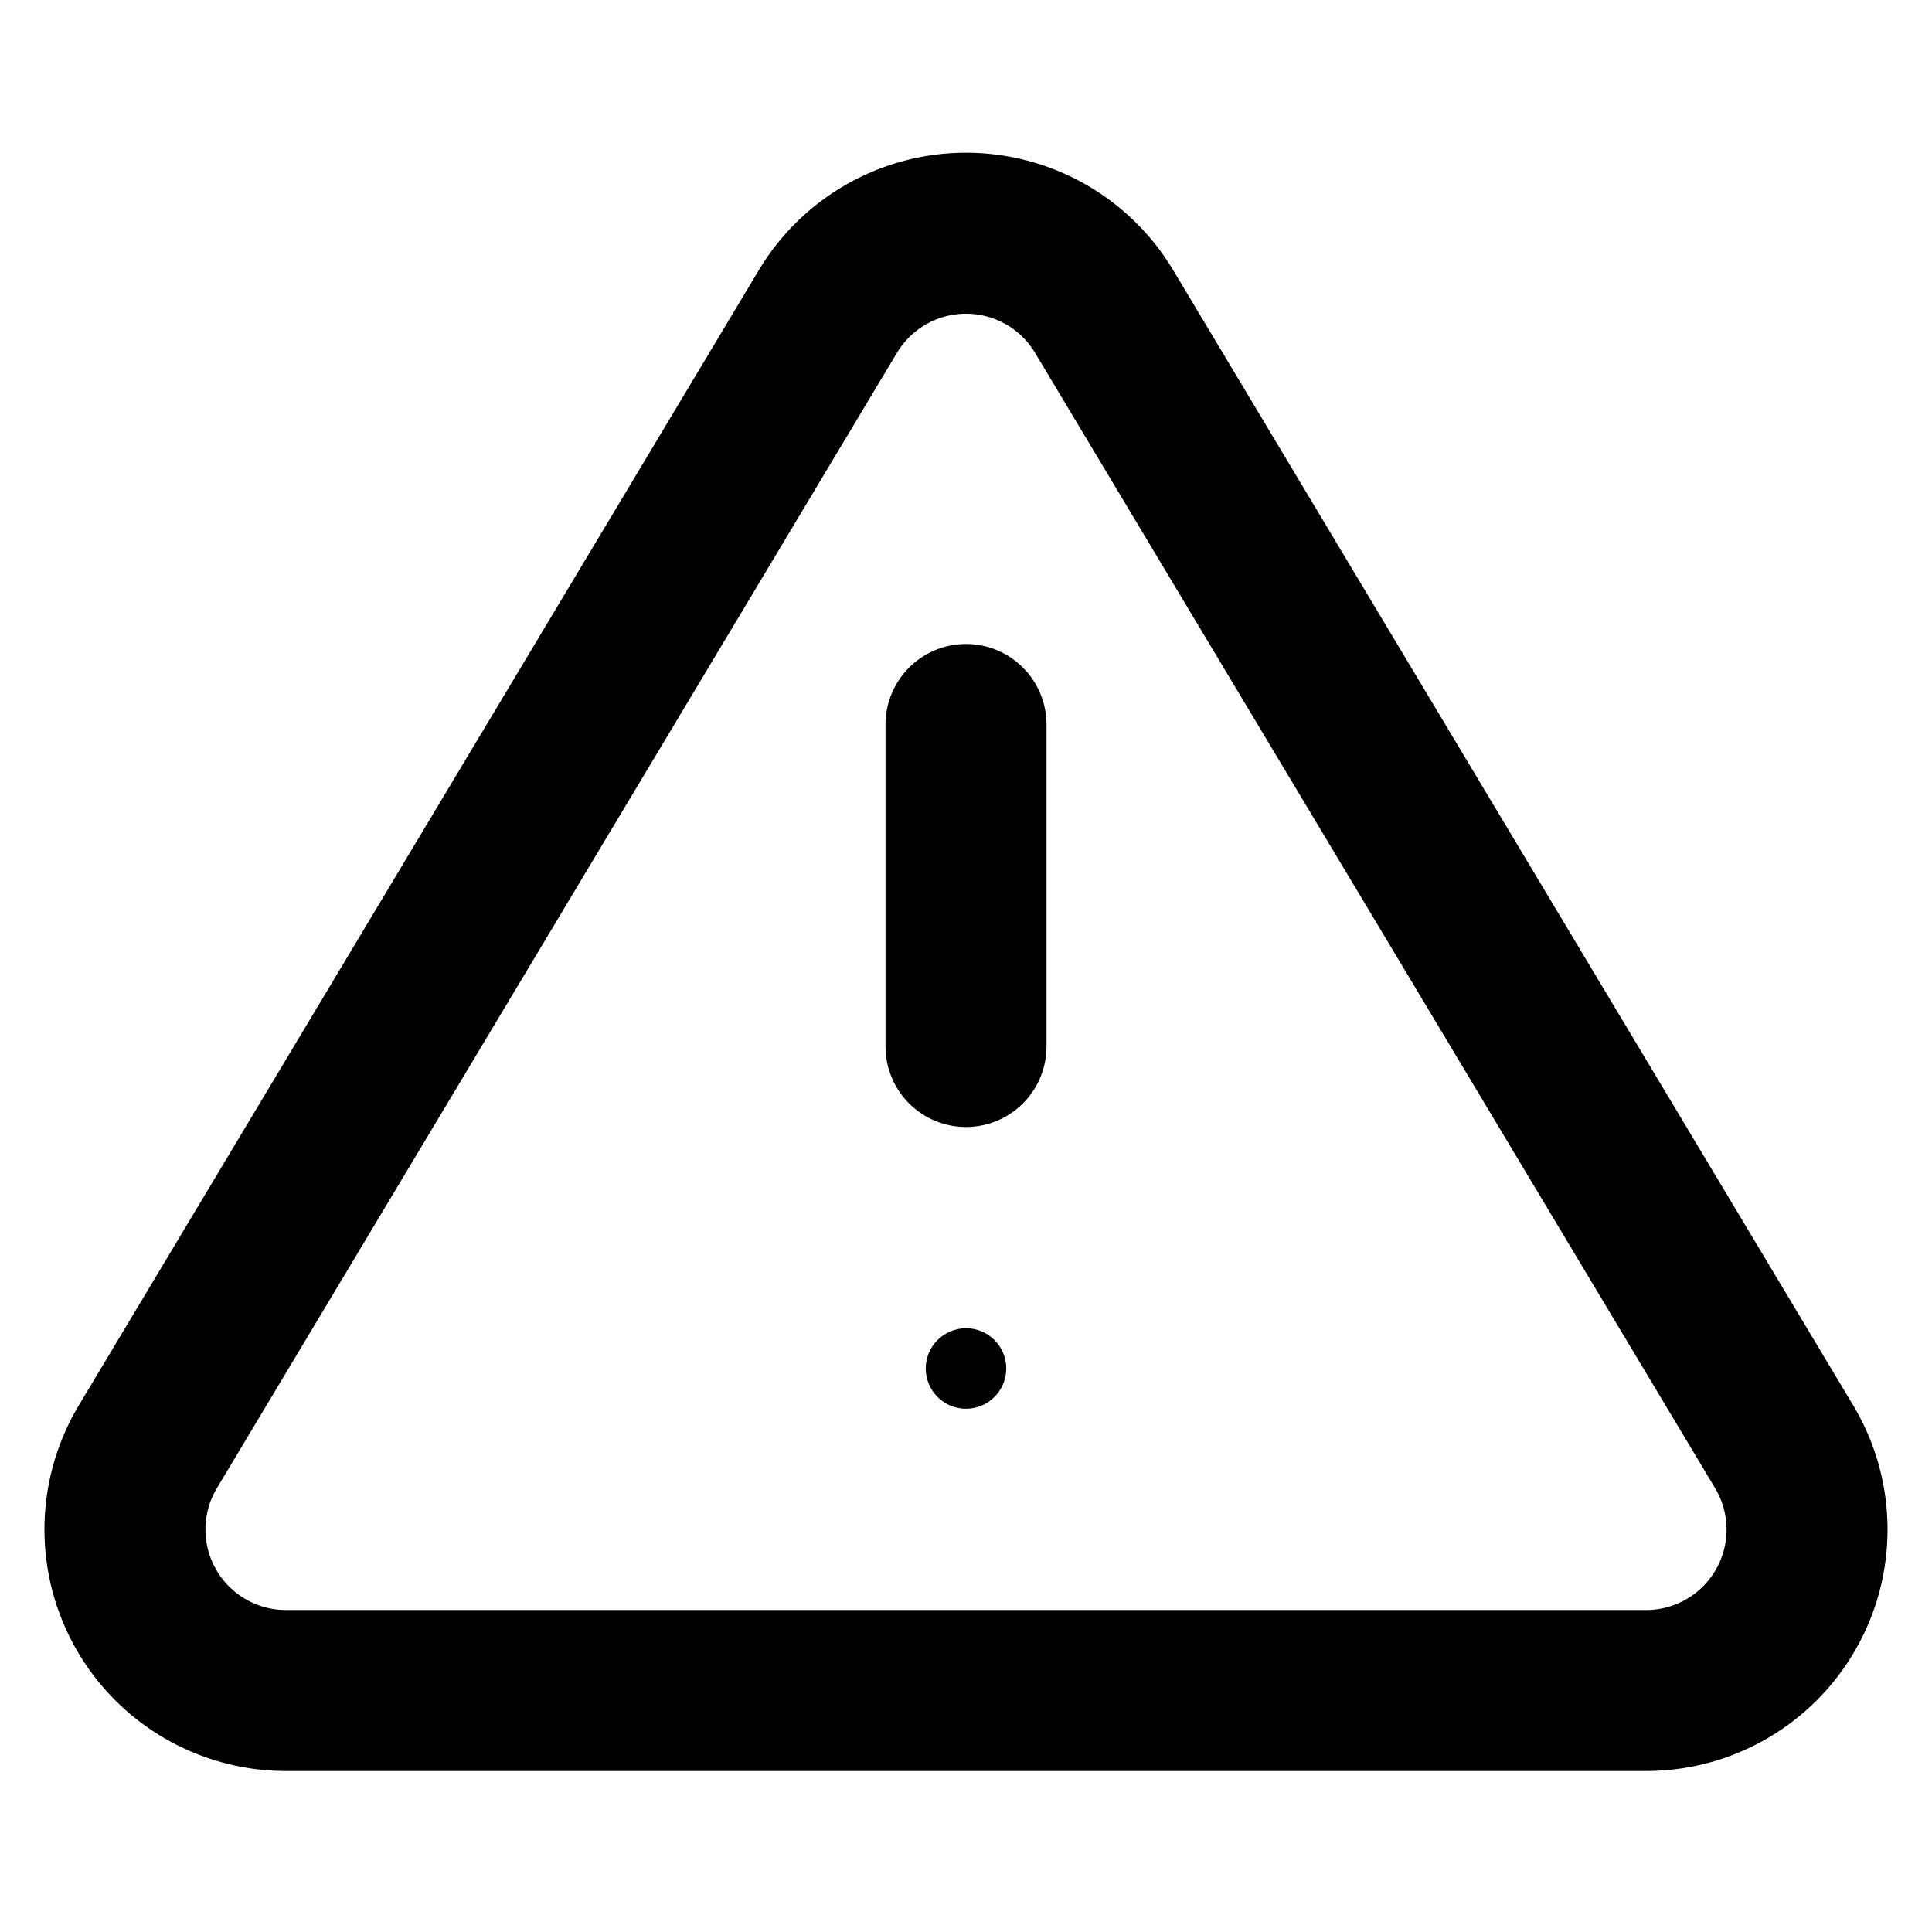
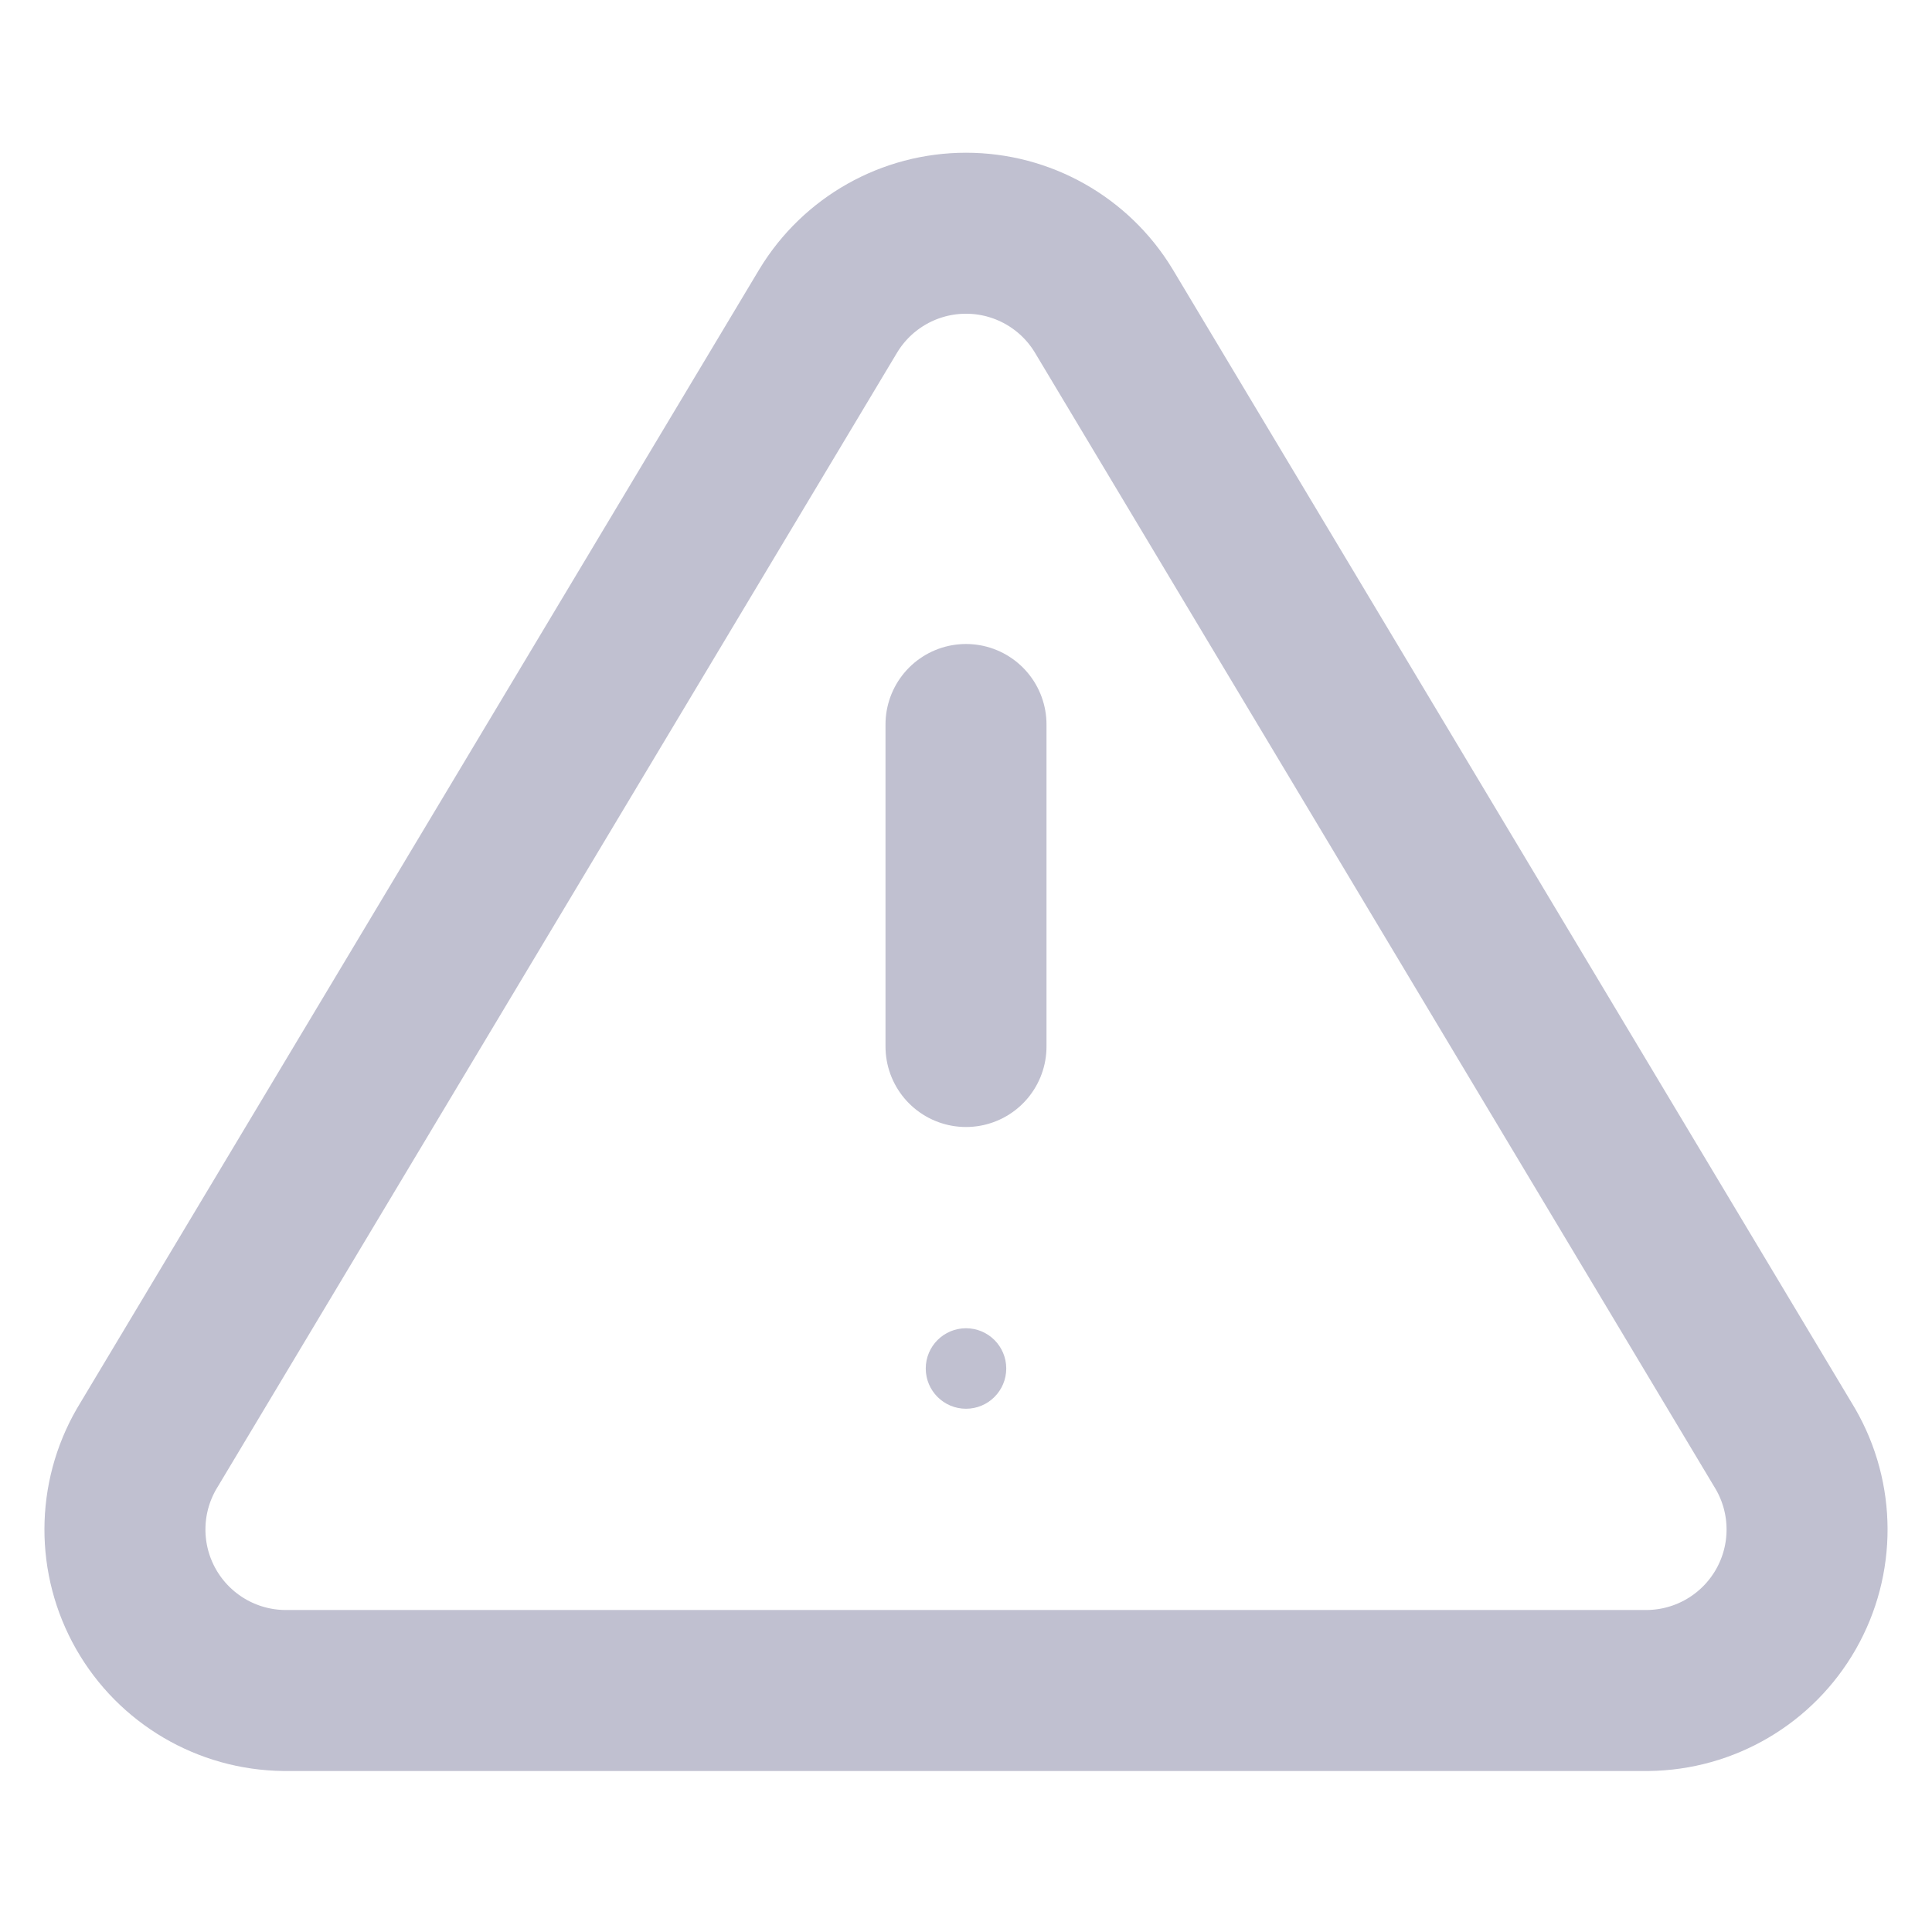
- <svg xmlns="http://www.w3.org/2000/svg" viewBox="0 0 24 24" fill="none" stroke="currentColor" stroke-width="2" stroke-linecap="round" stroke-linejoin="round">
+ <svg xmlns="http://www.w3.org/2000/svg" viewBox="0 0 24 24" fill="none" stroke="#C0C0D0" stroke-width="2" stroke-linecap="round" stroke-linejoin="round">
  <path d="M10.29 3.86L1.82 18a2 2 0 0 0 1.71 3h16.94a2 2 0 0 0 1.71-3L13.71 3.86a2 2 0 0 0-3.42 0z" />
  <line x1="12" y1="9" x2="12" y2="13" />
-   <circle cx="12" cy="17" r="0.5" fill="currentColor" stroke="none" />
+   <circle cx="12" cy="17" r="0.5" fill="#C0C0D0" stroke="none" />
</svg>
